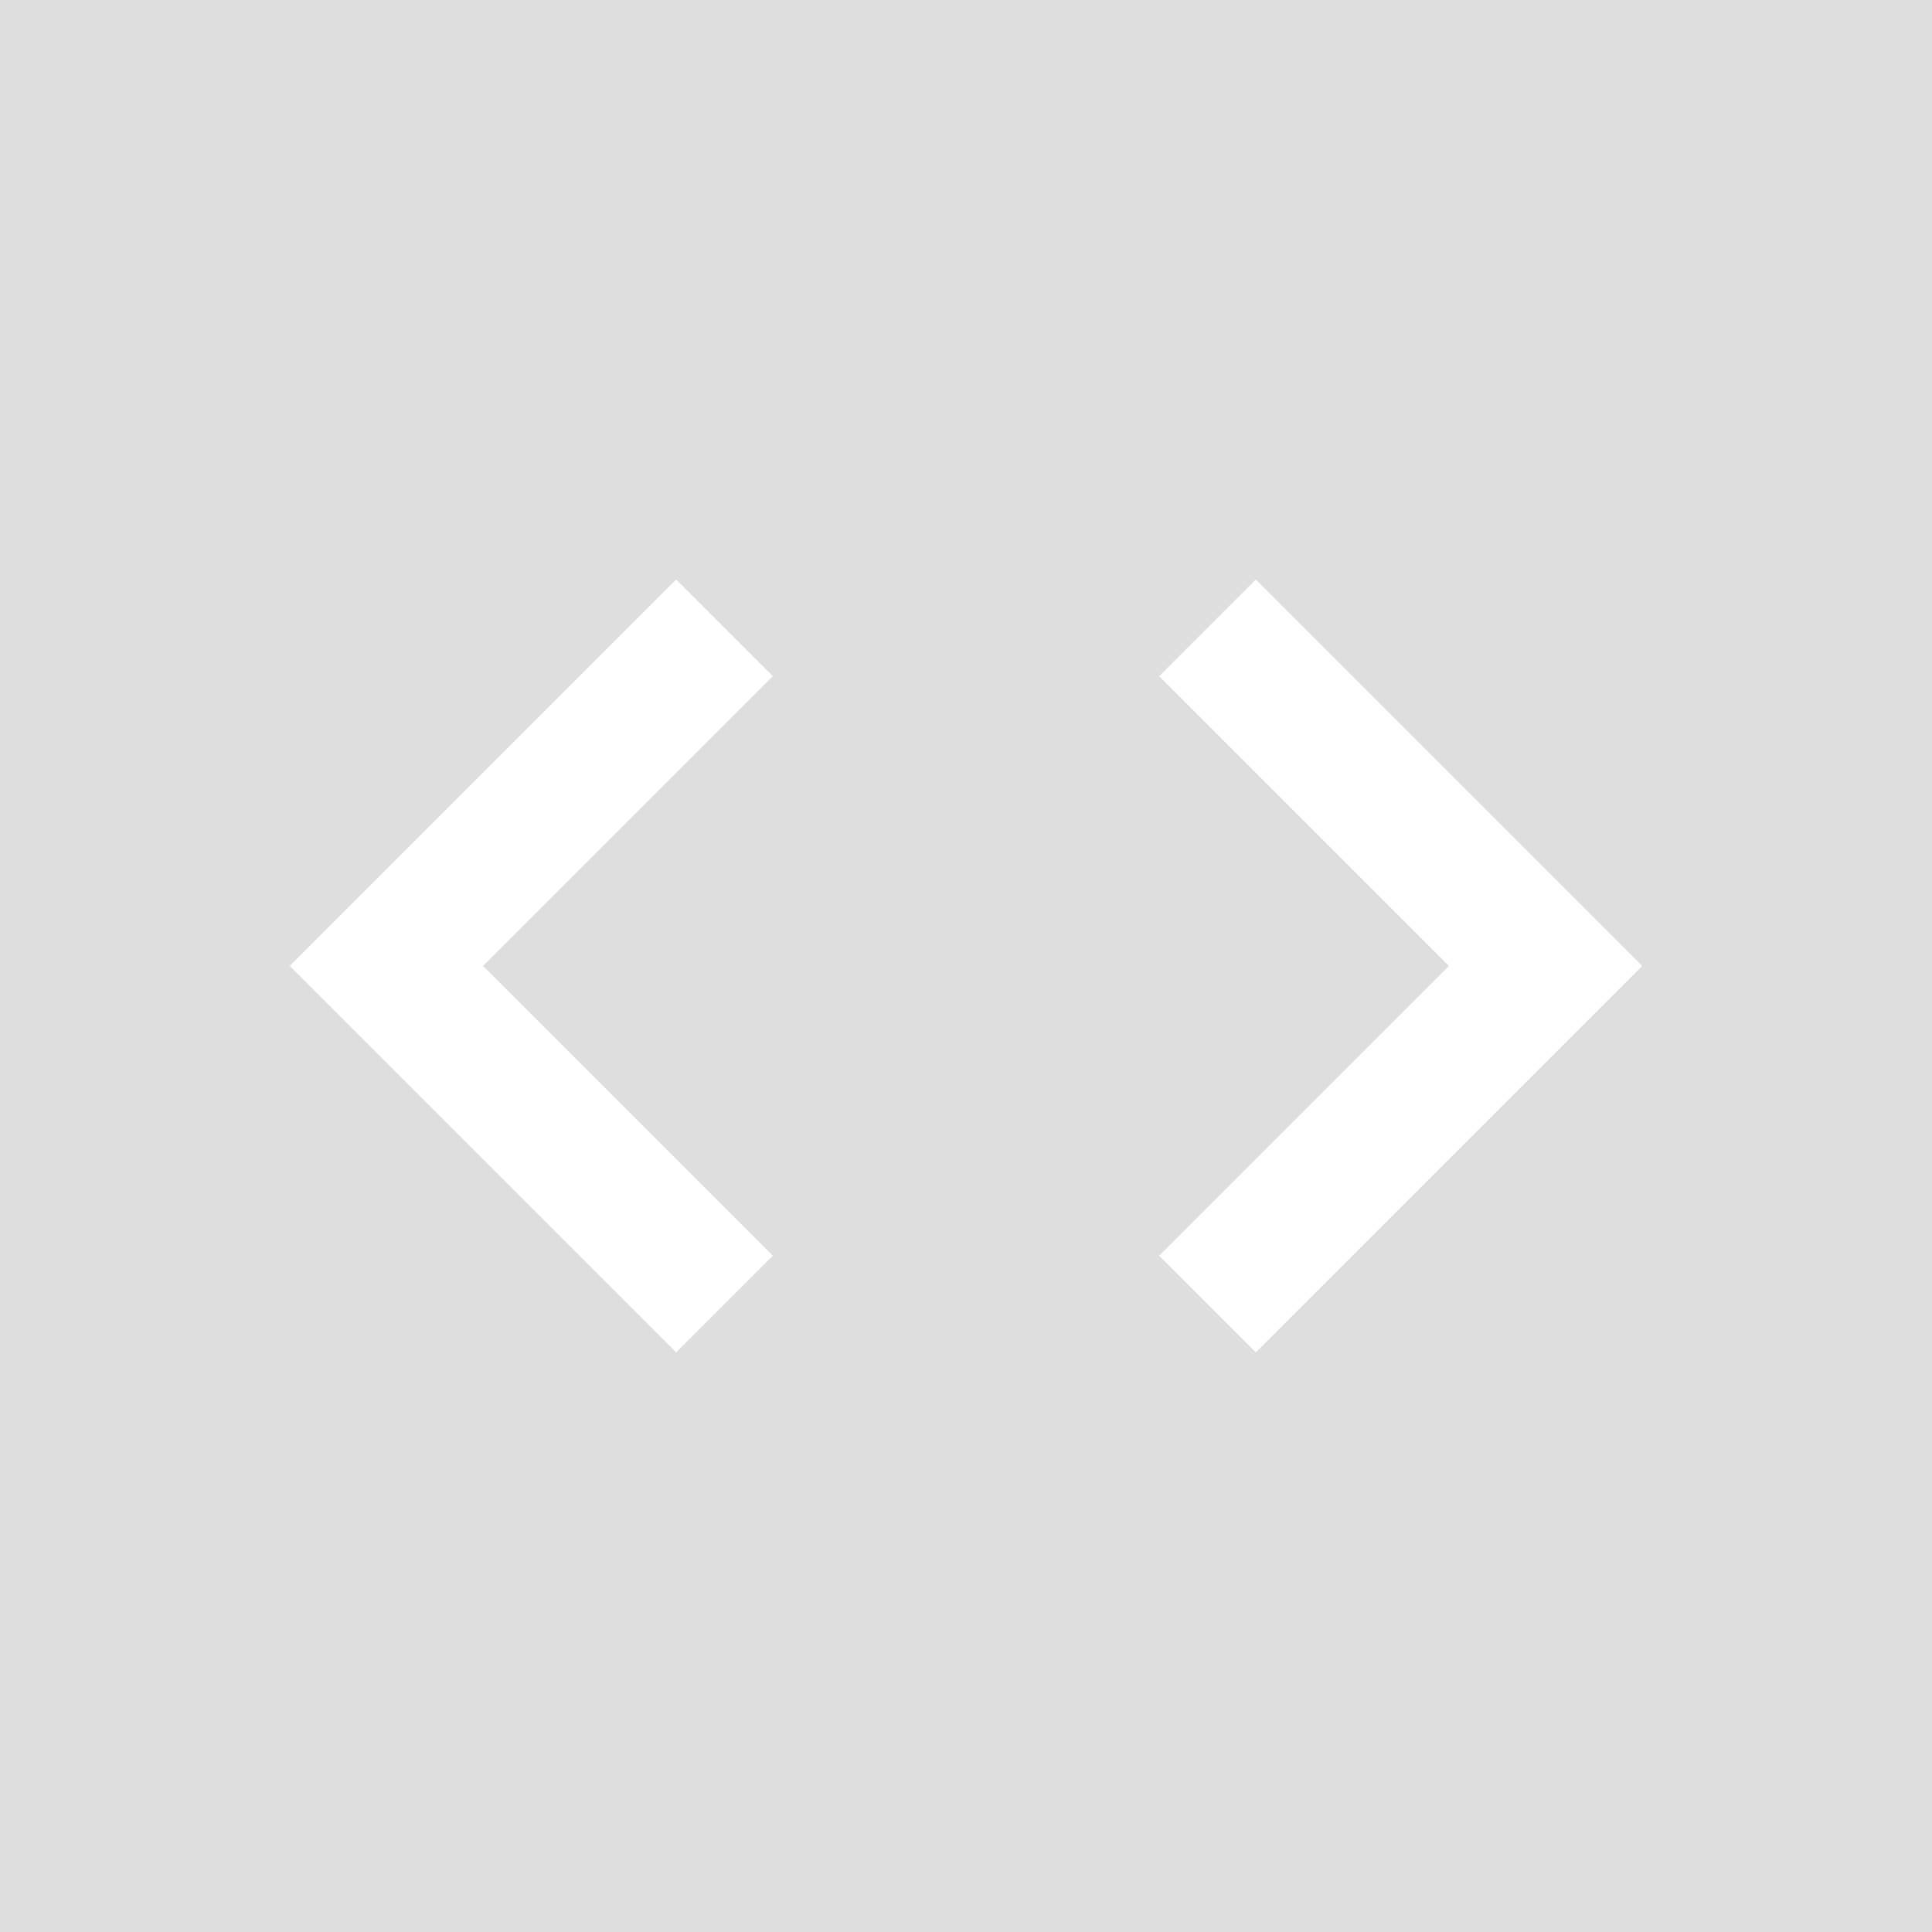
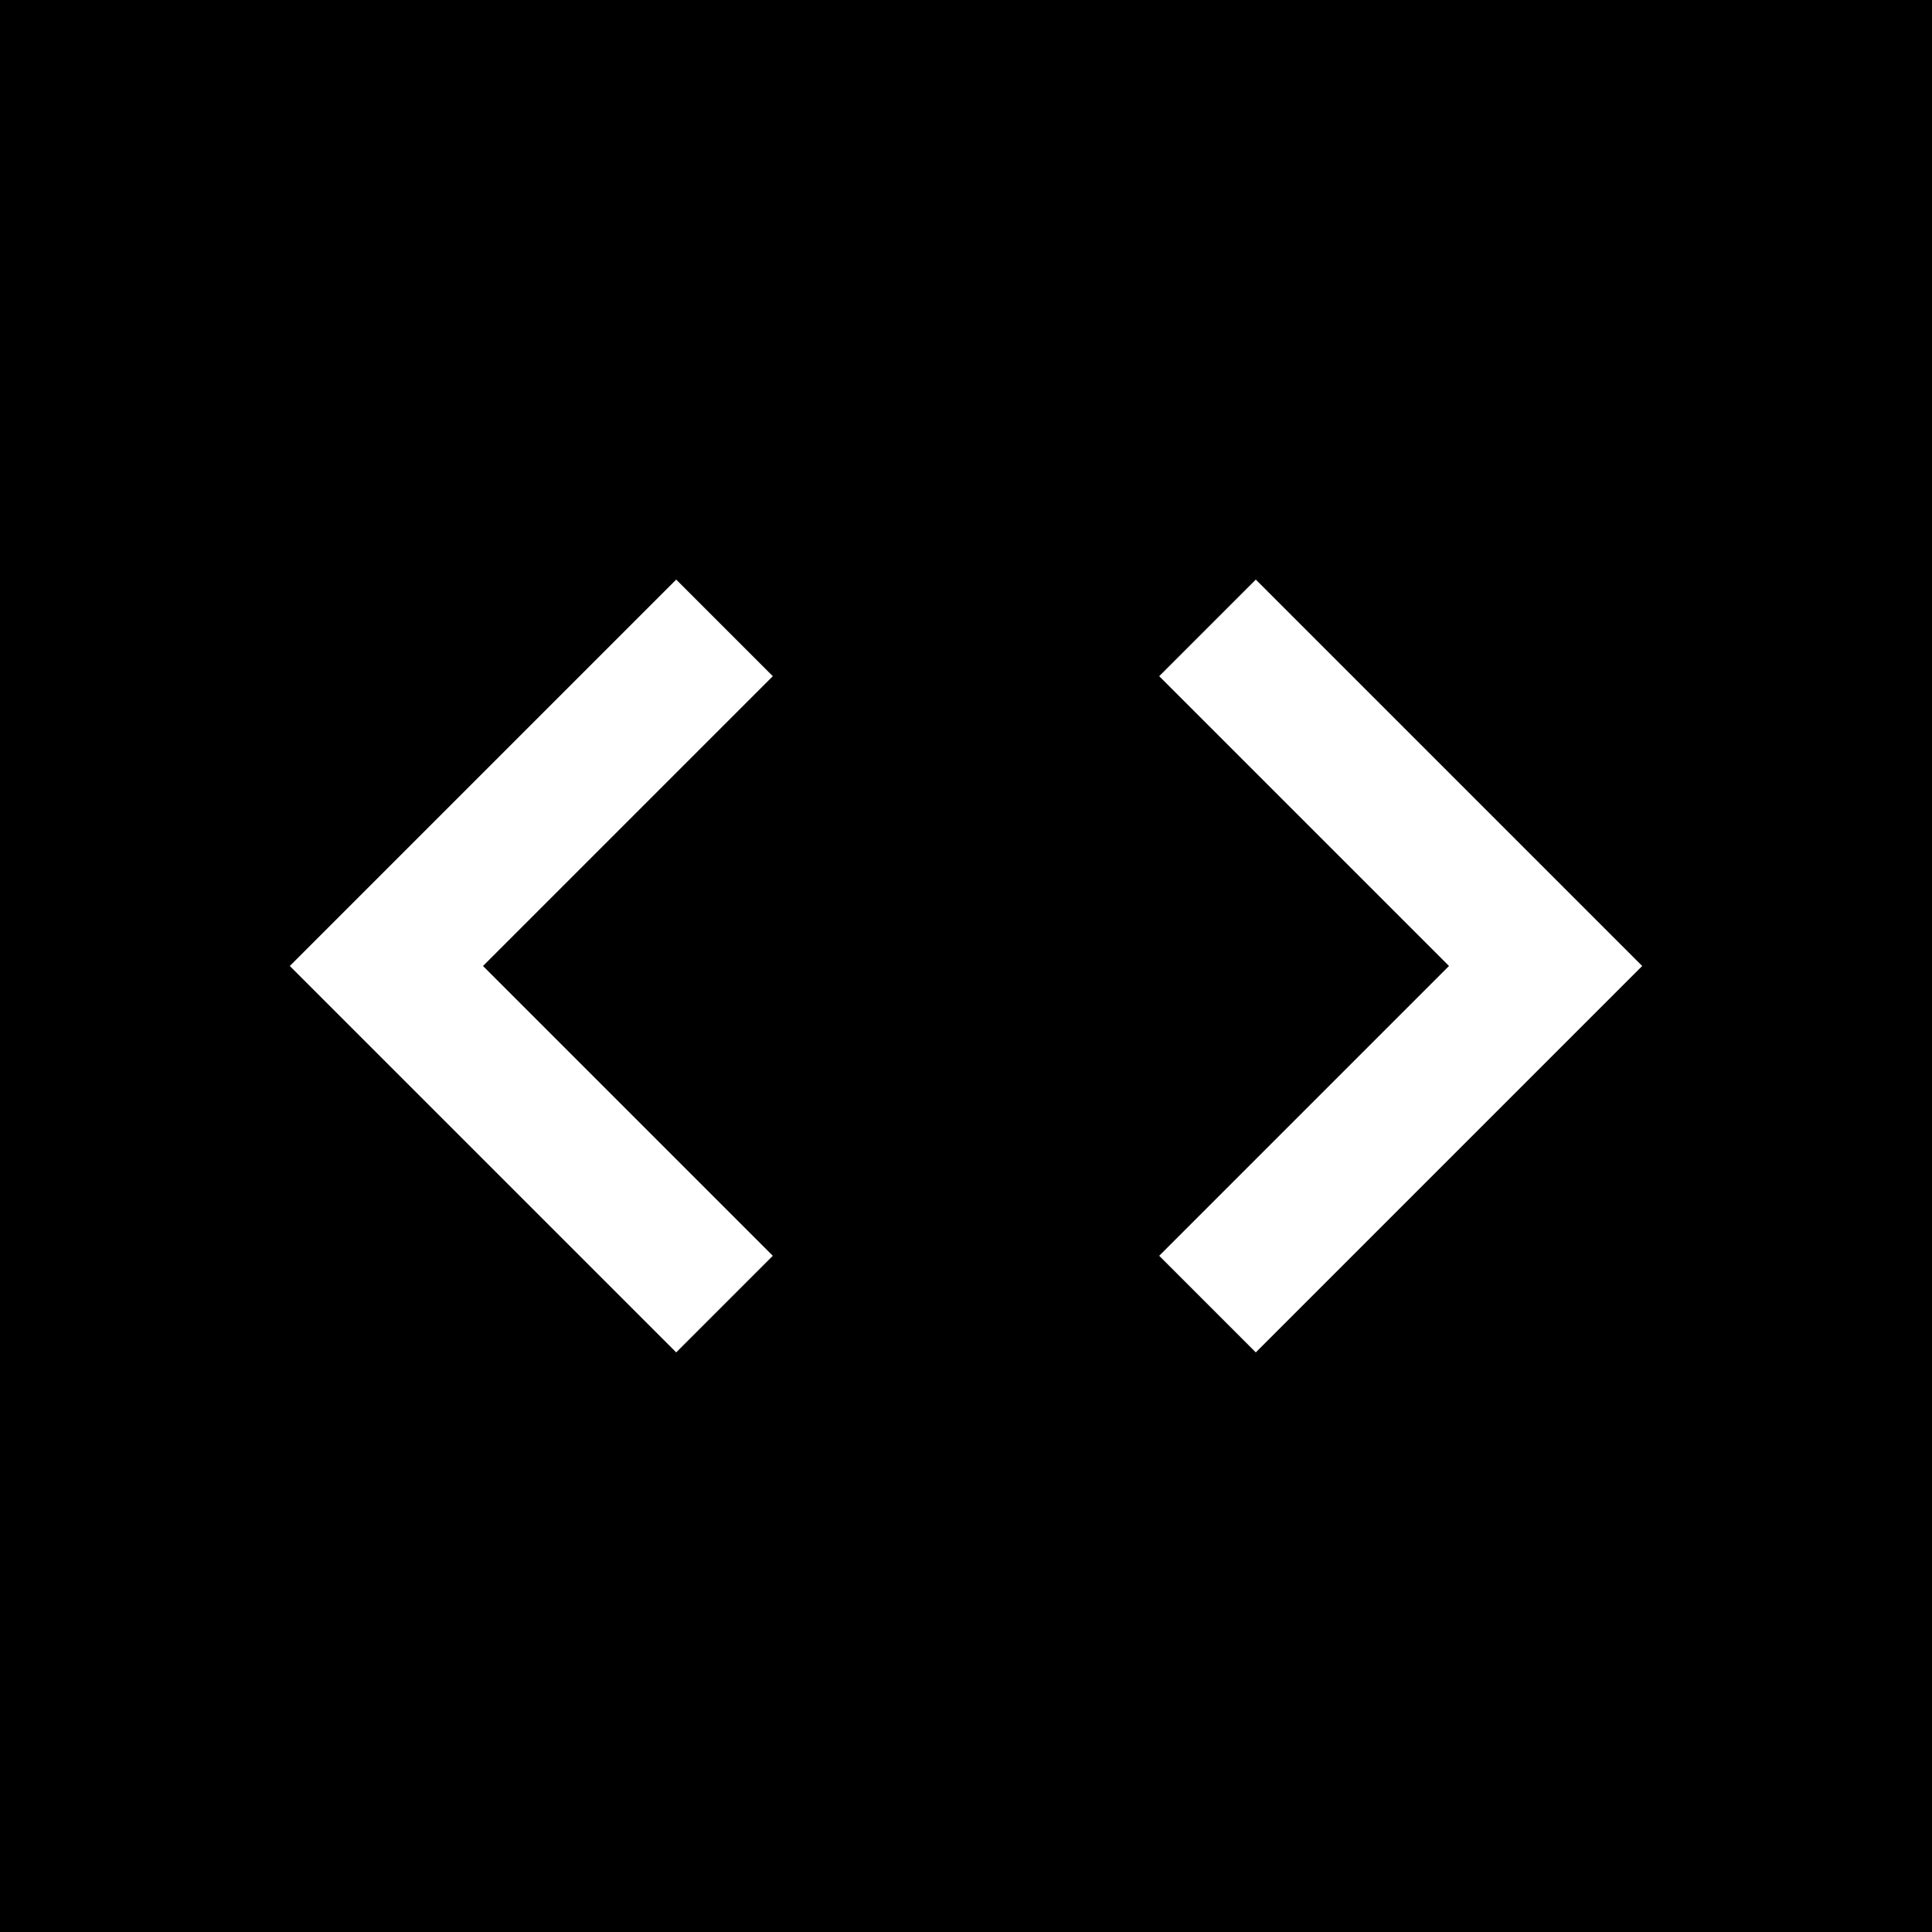
<svg xmlns="http://www.w3.org/2000/svg" version="1.1" id="Layer_1" x="0px" y="0px" viewBox="0 0 20 20" style="enable-background:new 0 0 20 20;" xml:space="preserve">
-   <path fill="#DEDEDE" d="M0,0v20h20V0H0z M8,13l-1,1l-4-4l4-4l1,1l-3,3L8,13z M13,14l-1-1l3-3l-3-3l1-1l4,4L13,14z" />
+   <path fill="#000000" d="M0,0v20h20V0H0z M8,13l-1,1l-4-4l4-4l1,1l-3,3L8,13z M13,14l-1-1l3-3l-3-3l1-1l4,4L13,14z" />
</svg>
